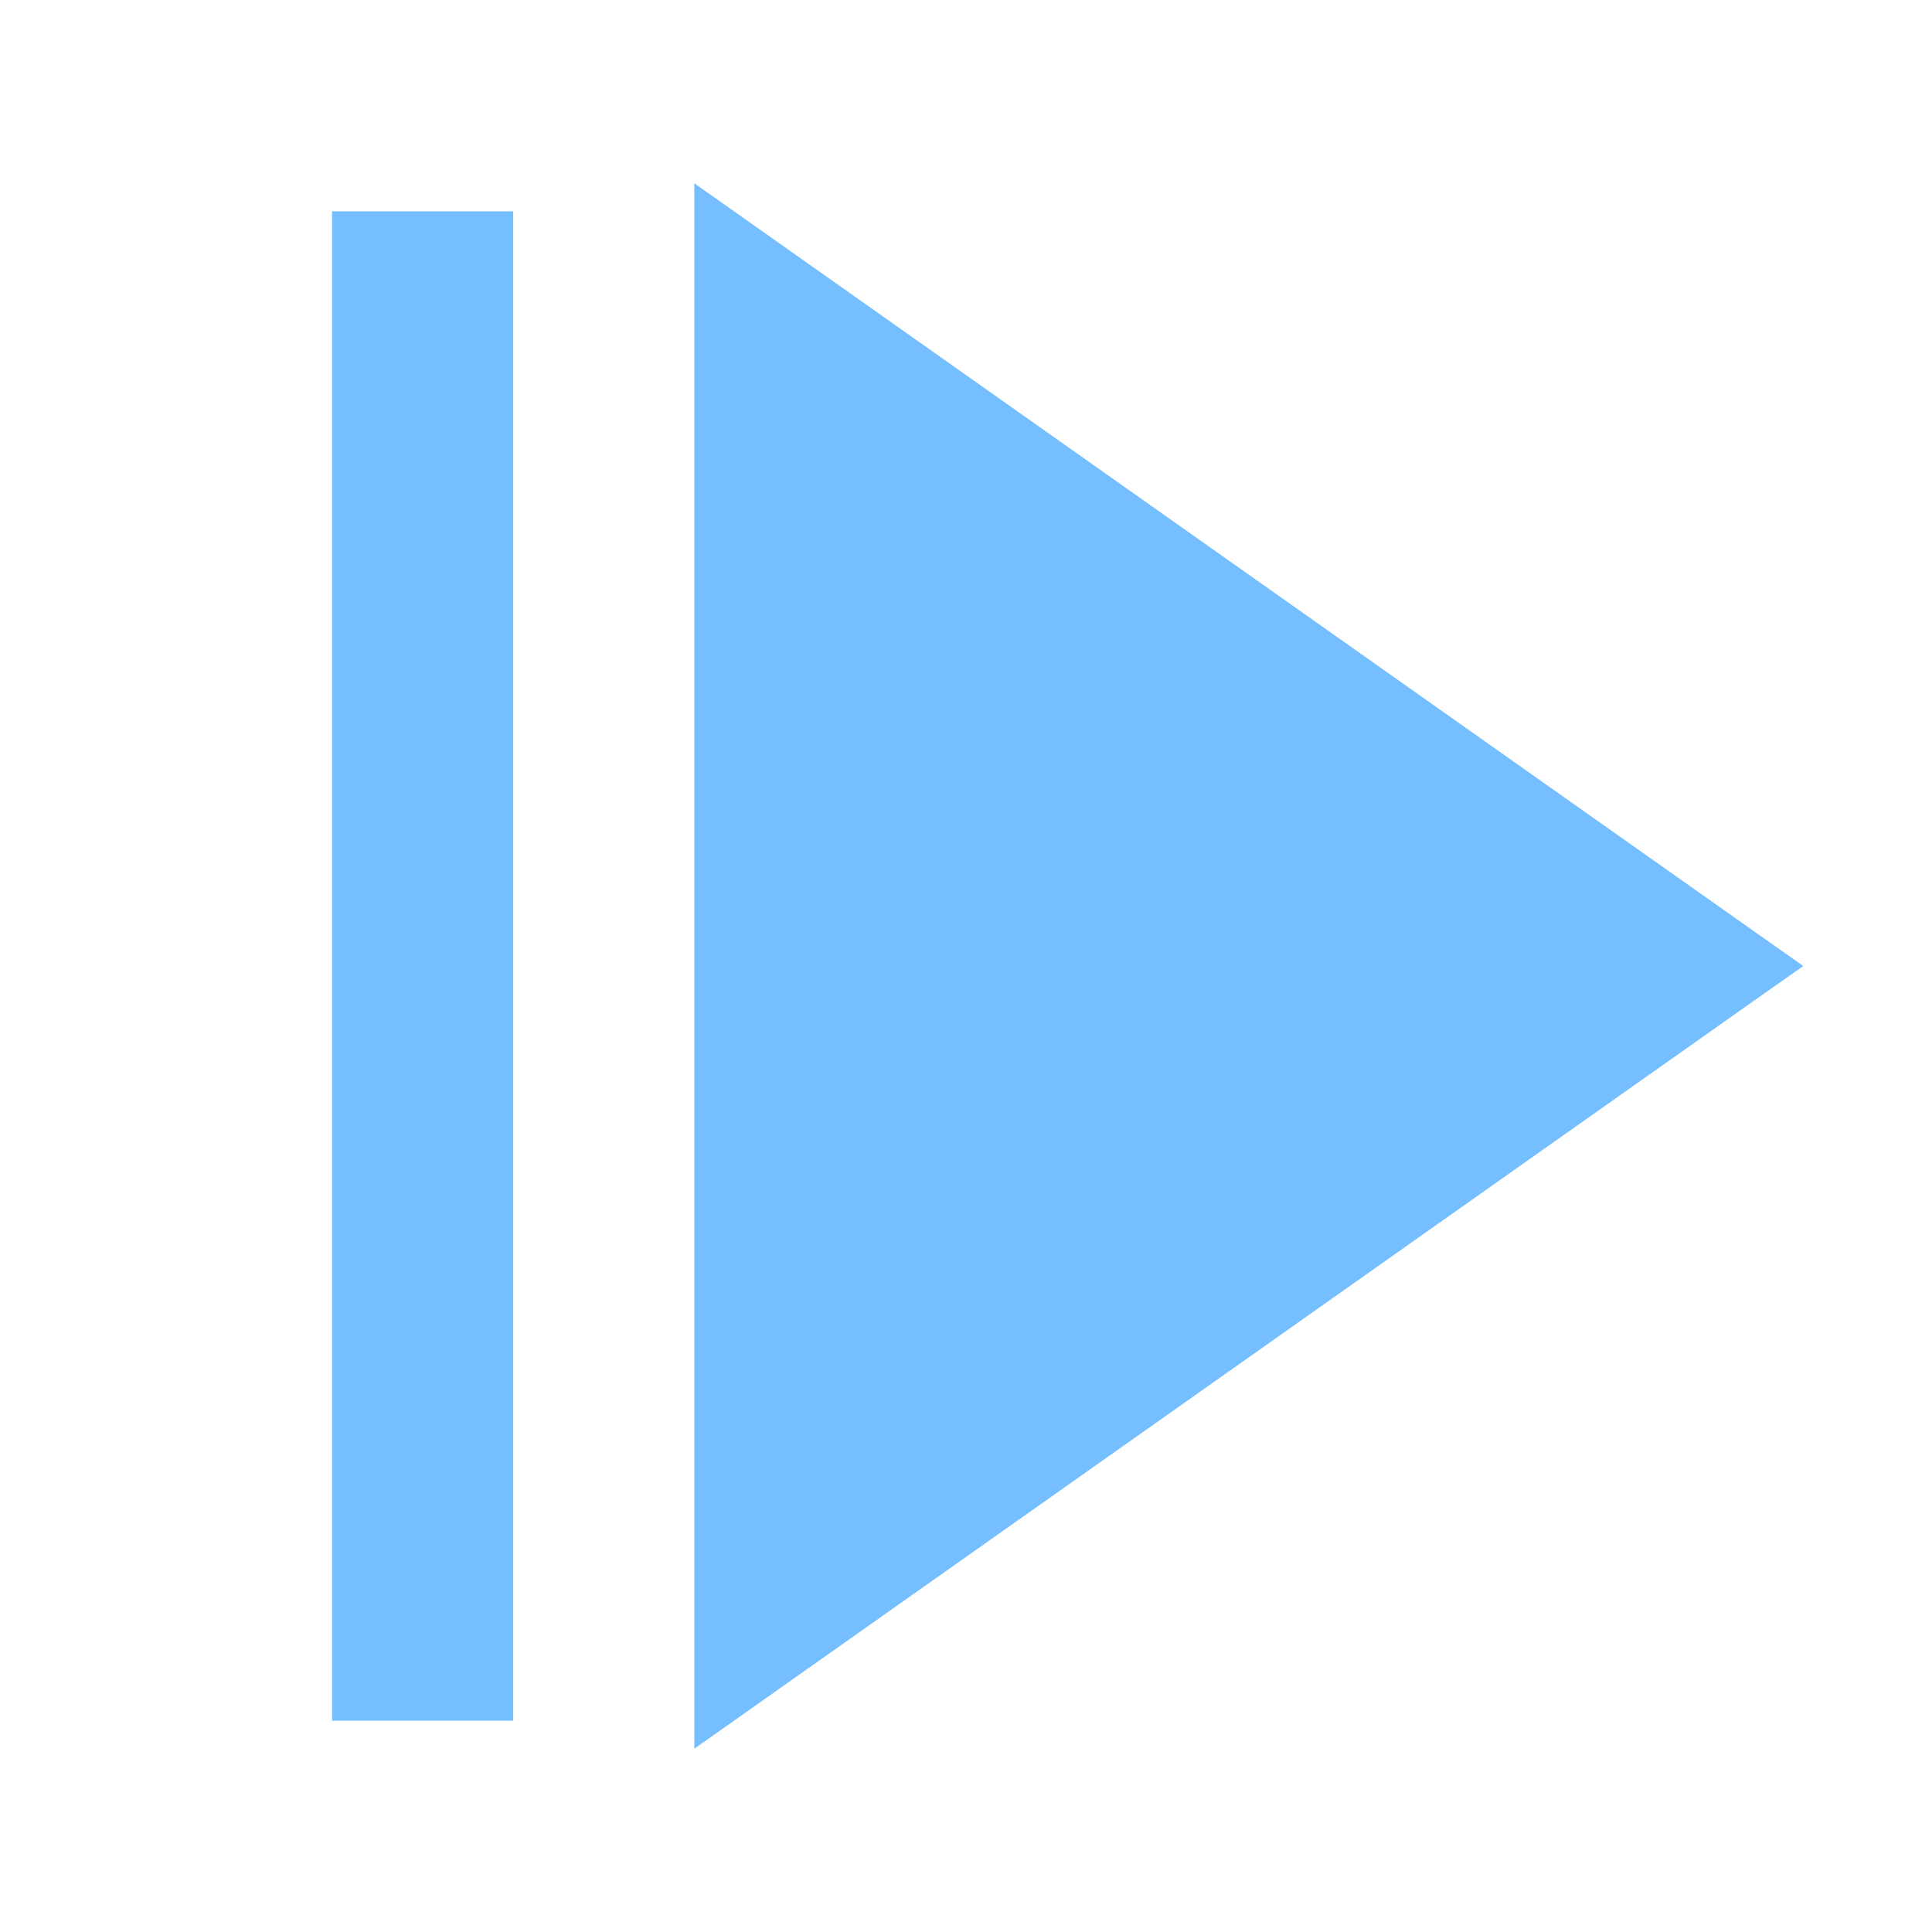
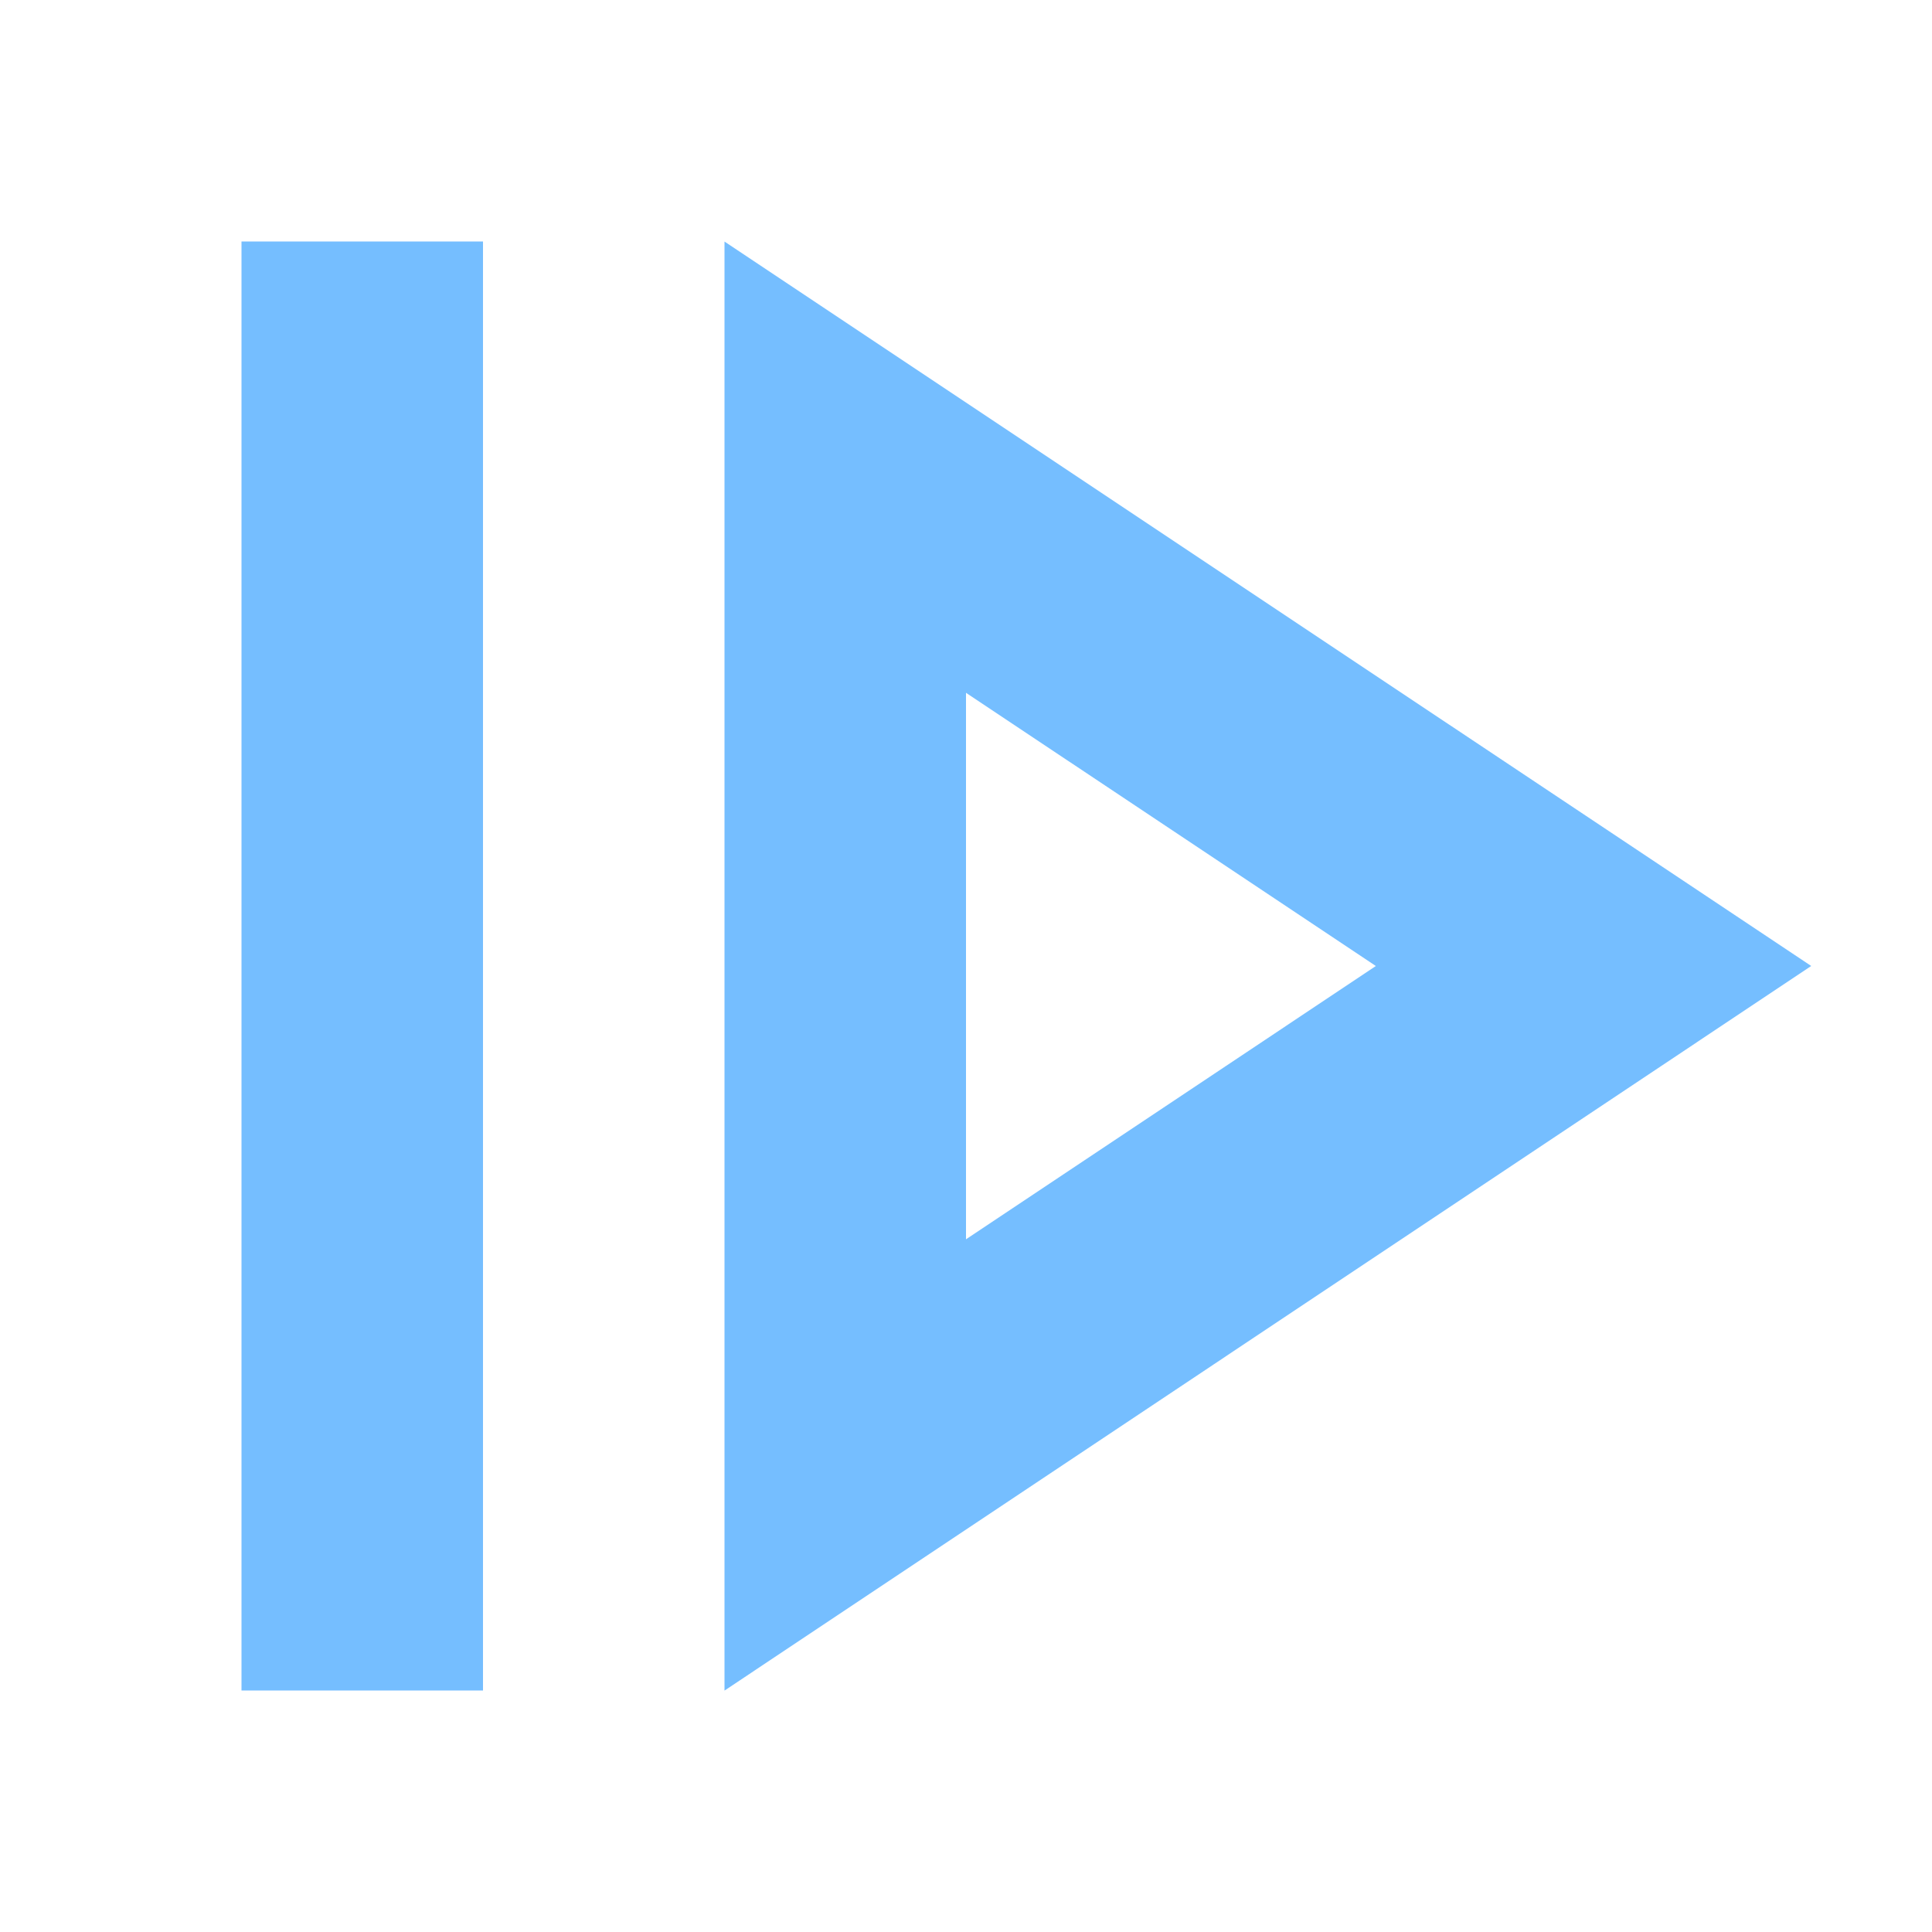
<svg xmlns="http://www.w3.org/2000/svg" width="16" height="16" viewBox="0 0 16 16" fill="none">
-   <path d="M3 2V14H4V2H3ZM14.5 8L6 2V14L14.5 8ZM7 3.93L12.766 8L7 12.07V3.93Z" fill="#75BEFF" />
-   <path d="M3 2H2.75V1.75H3V2ZM3 14V14.25H2.75V14H3ZM4 14H4.25V14.25H4V14ZM4 2V1.75H4.25V2H4ZM14.5 8L14.644 7.796L14.934 8L14.644 8.204L14.5 8ZM6 2H5.75V1.518L6.144 1.796L6 2ZM6 14L6.144 14.204L5.75 14.482V14H6ZM7 3.93H6.75V3.447L7.144 3.725L7 3.93ZM12.766 8L12.91 7.796L13.199 8L12.91 8.204L12.766 8ZM7 12.07L7.144 12.274L6.75 12.553V12.07H7ZM3.25 2V14H2.75V2H3.25ZM3 13.75H4V14.25H3V13.75ZM3.75 14V2H4.25V14H3.75ZM4 2.25H3V1.75H4V2.25ZM14.356 8.204L5.856 2.204L6.144 1.796L14.644 7.796L14.356 8.204ZM6.25 2V14H5.75V2H6.25ZM5.856 13.796L14.356 7.796L14.644 8.204L6.144 14.204L5.856 13.796ZM7.144 3.725L12.91 7.796L12.621 8.204L6.856 4.134L7.144 3.725ZM12.91 8.204L7.144 12.274L6.856 11.866L12.621 7.796L12.91 8.204ZM6.75 12.07V3.93H7.25V12.07H6.75Z" fill="#75BEFF" />
-   <path d="M13 8L7 4V12L13 8Z" fill="#75BEFF" />
+   <path d="M7 12.132V3.869L13.197 8L7 12.132Z" stroke="#75BEFF" stroke-width="2" />
+   <line x1="3" y1="2" x2="3" y2="14" stroke="#75BEFF" stroke-width="2" />
</svg>
